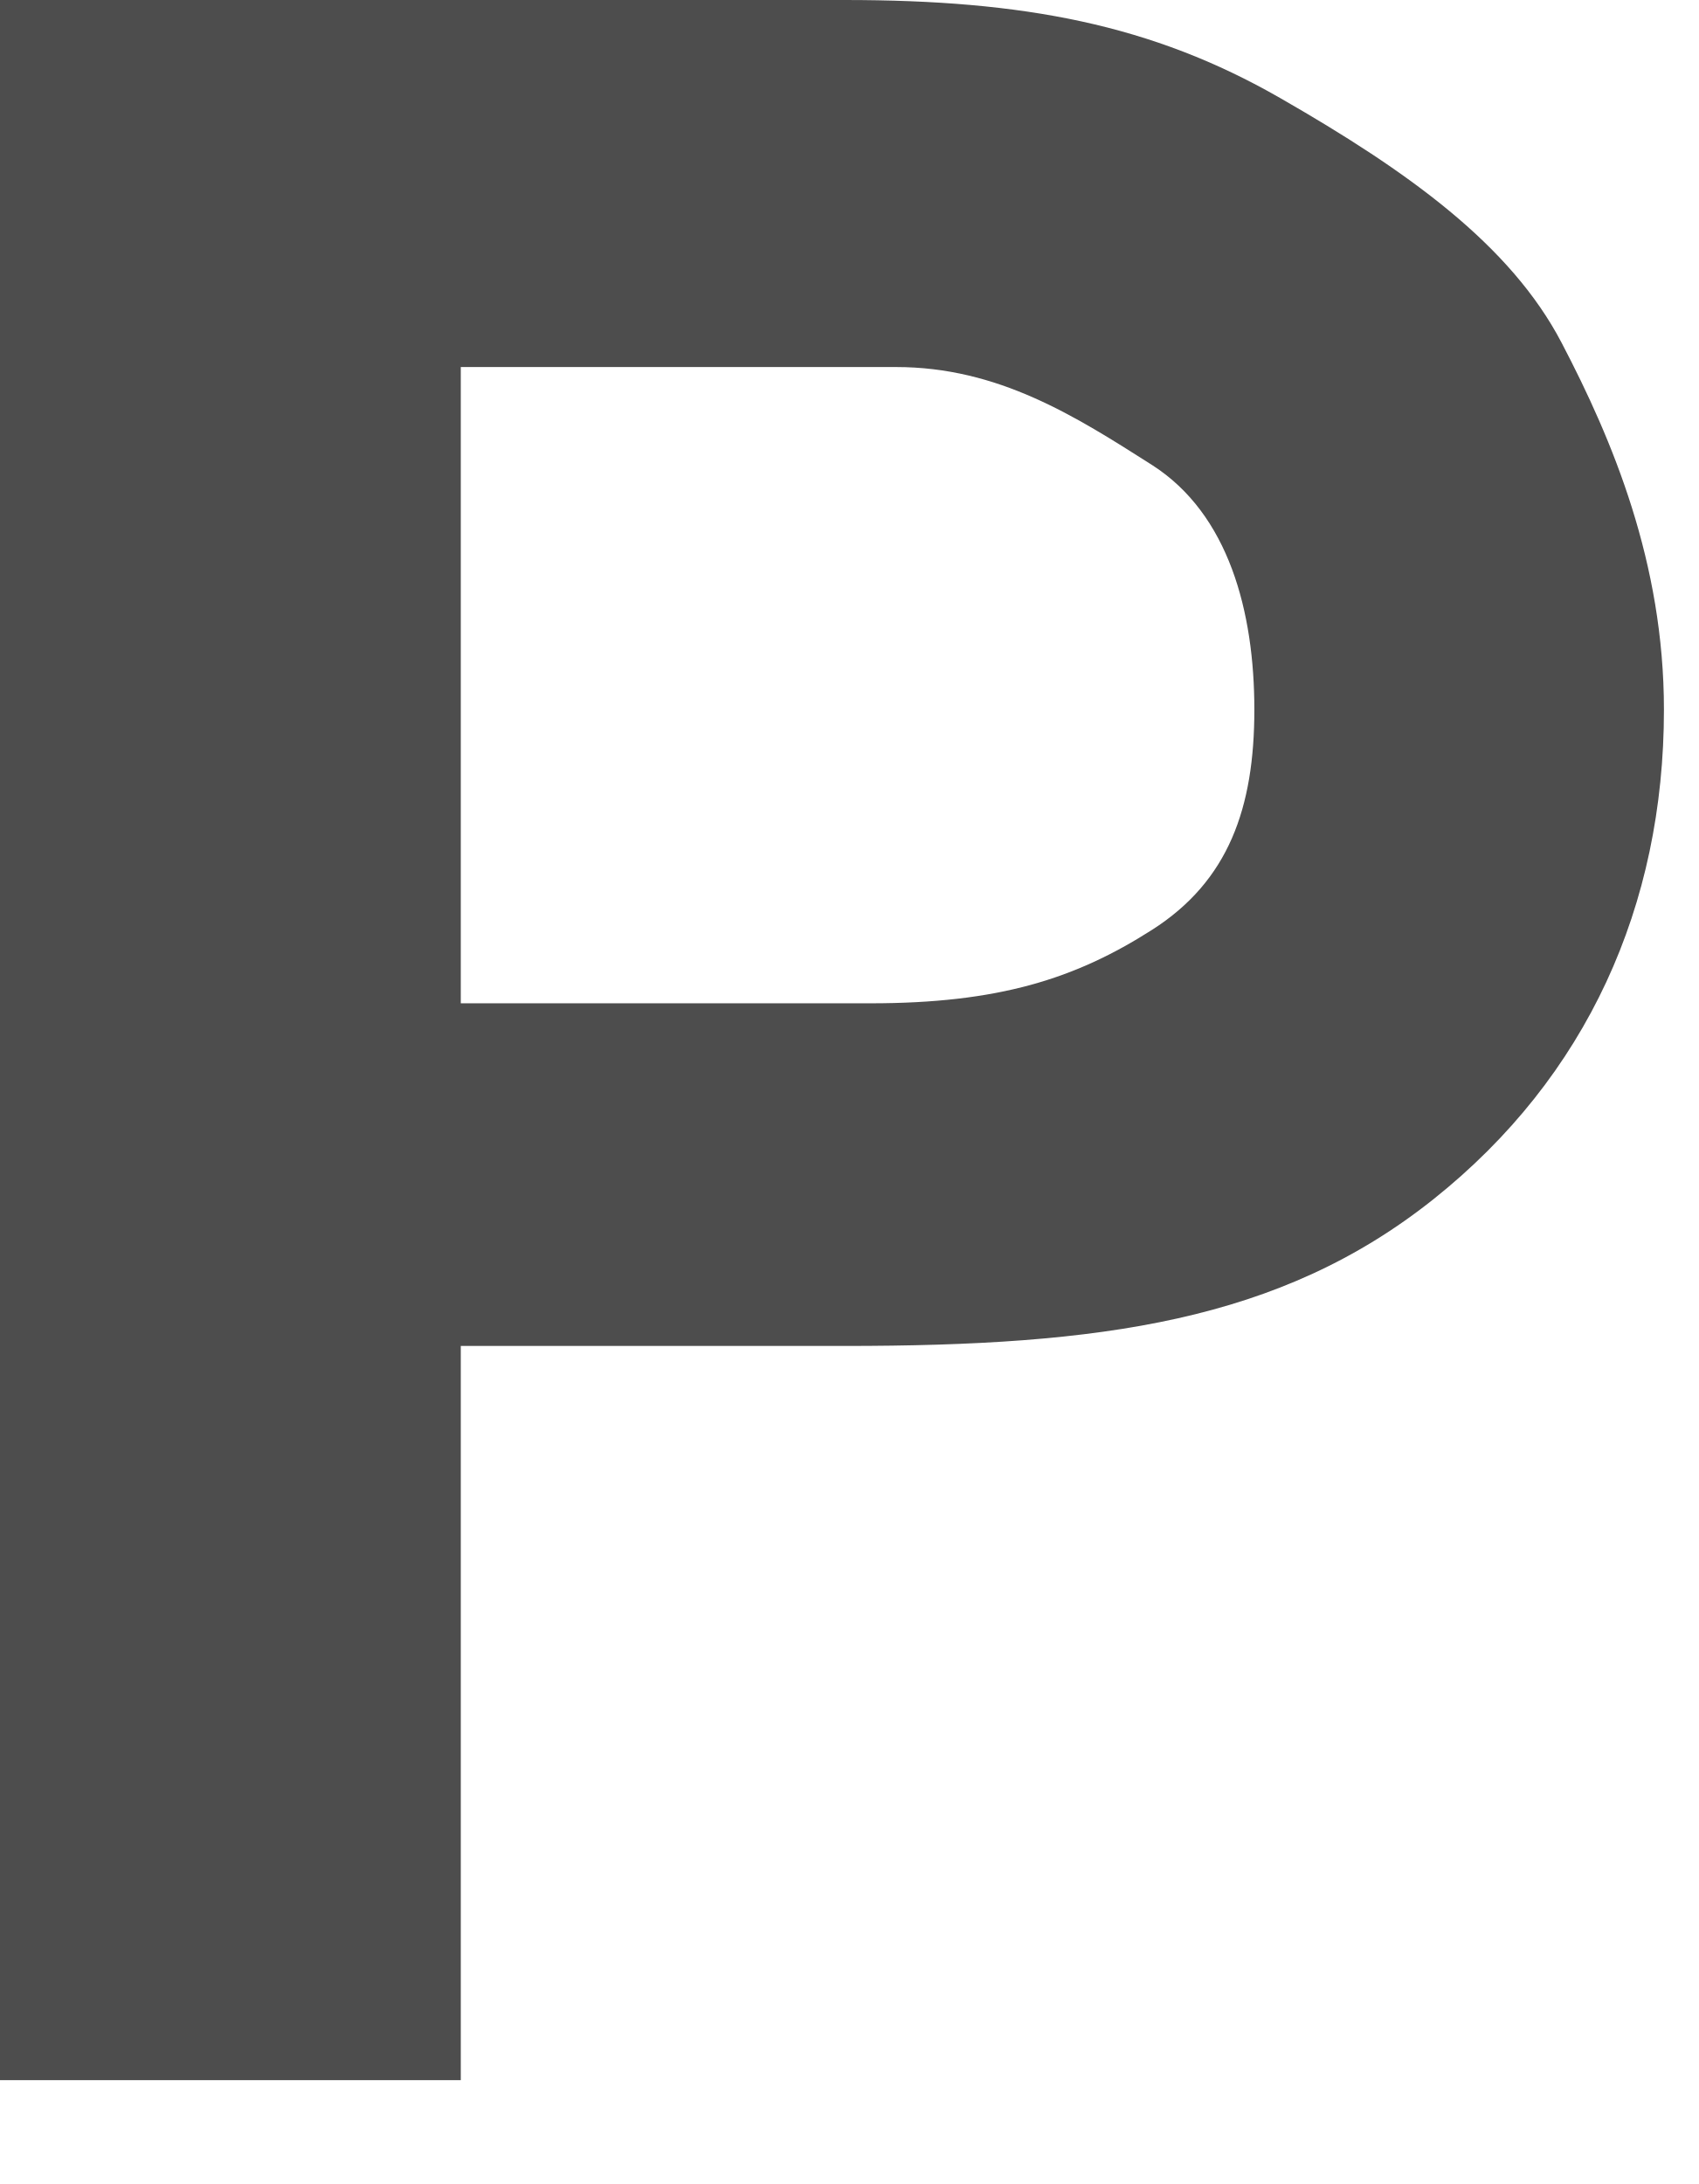
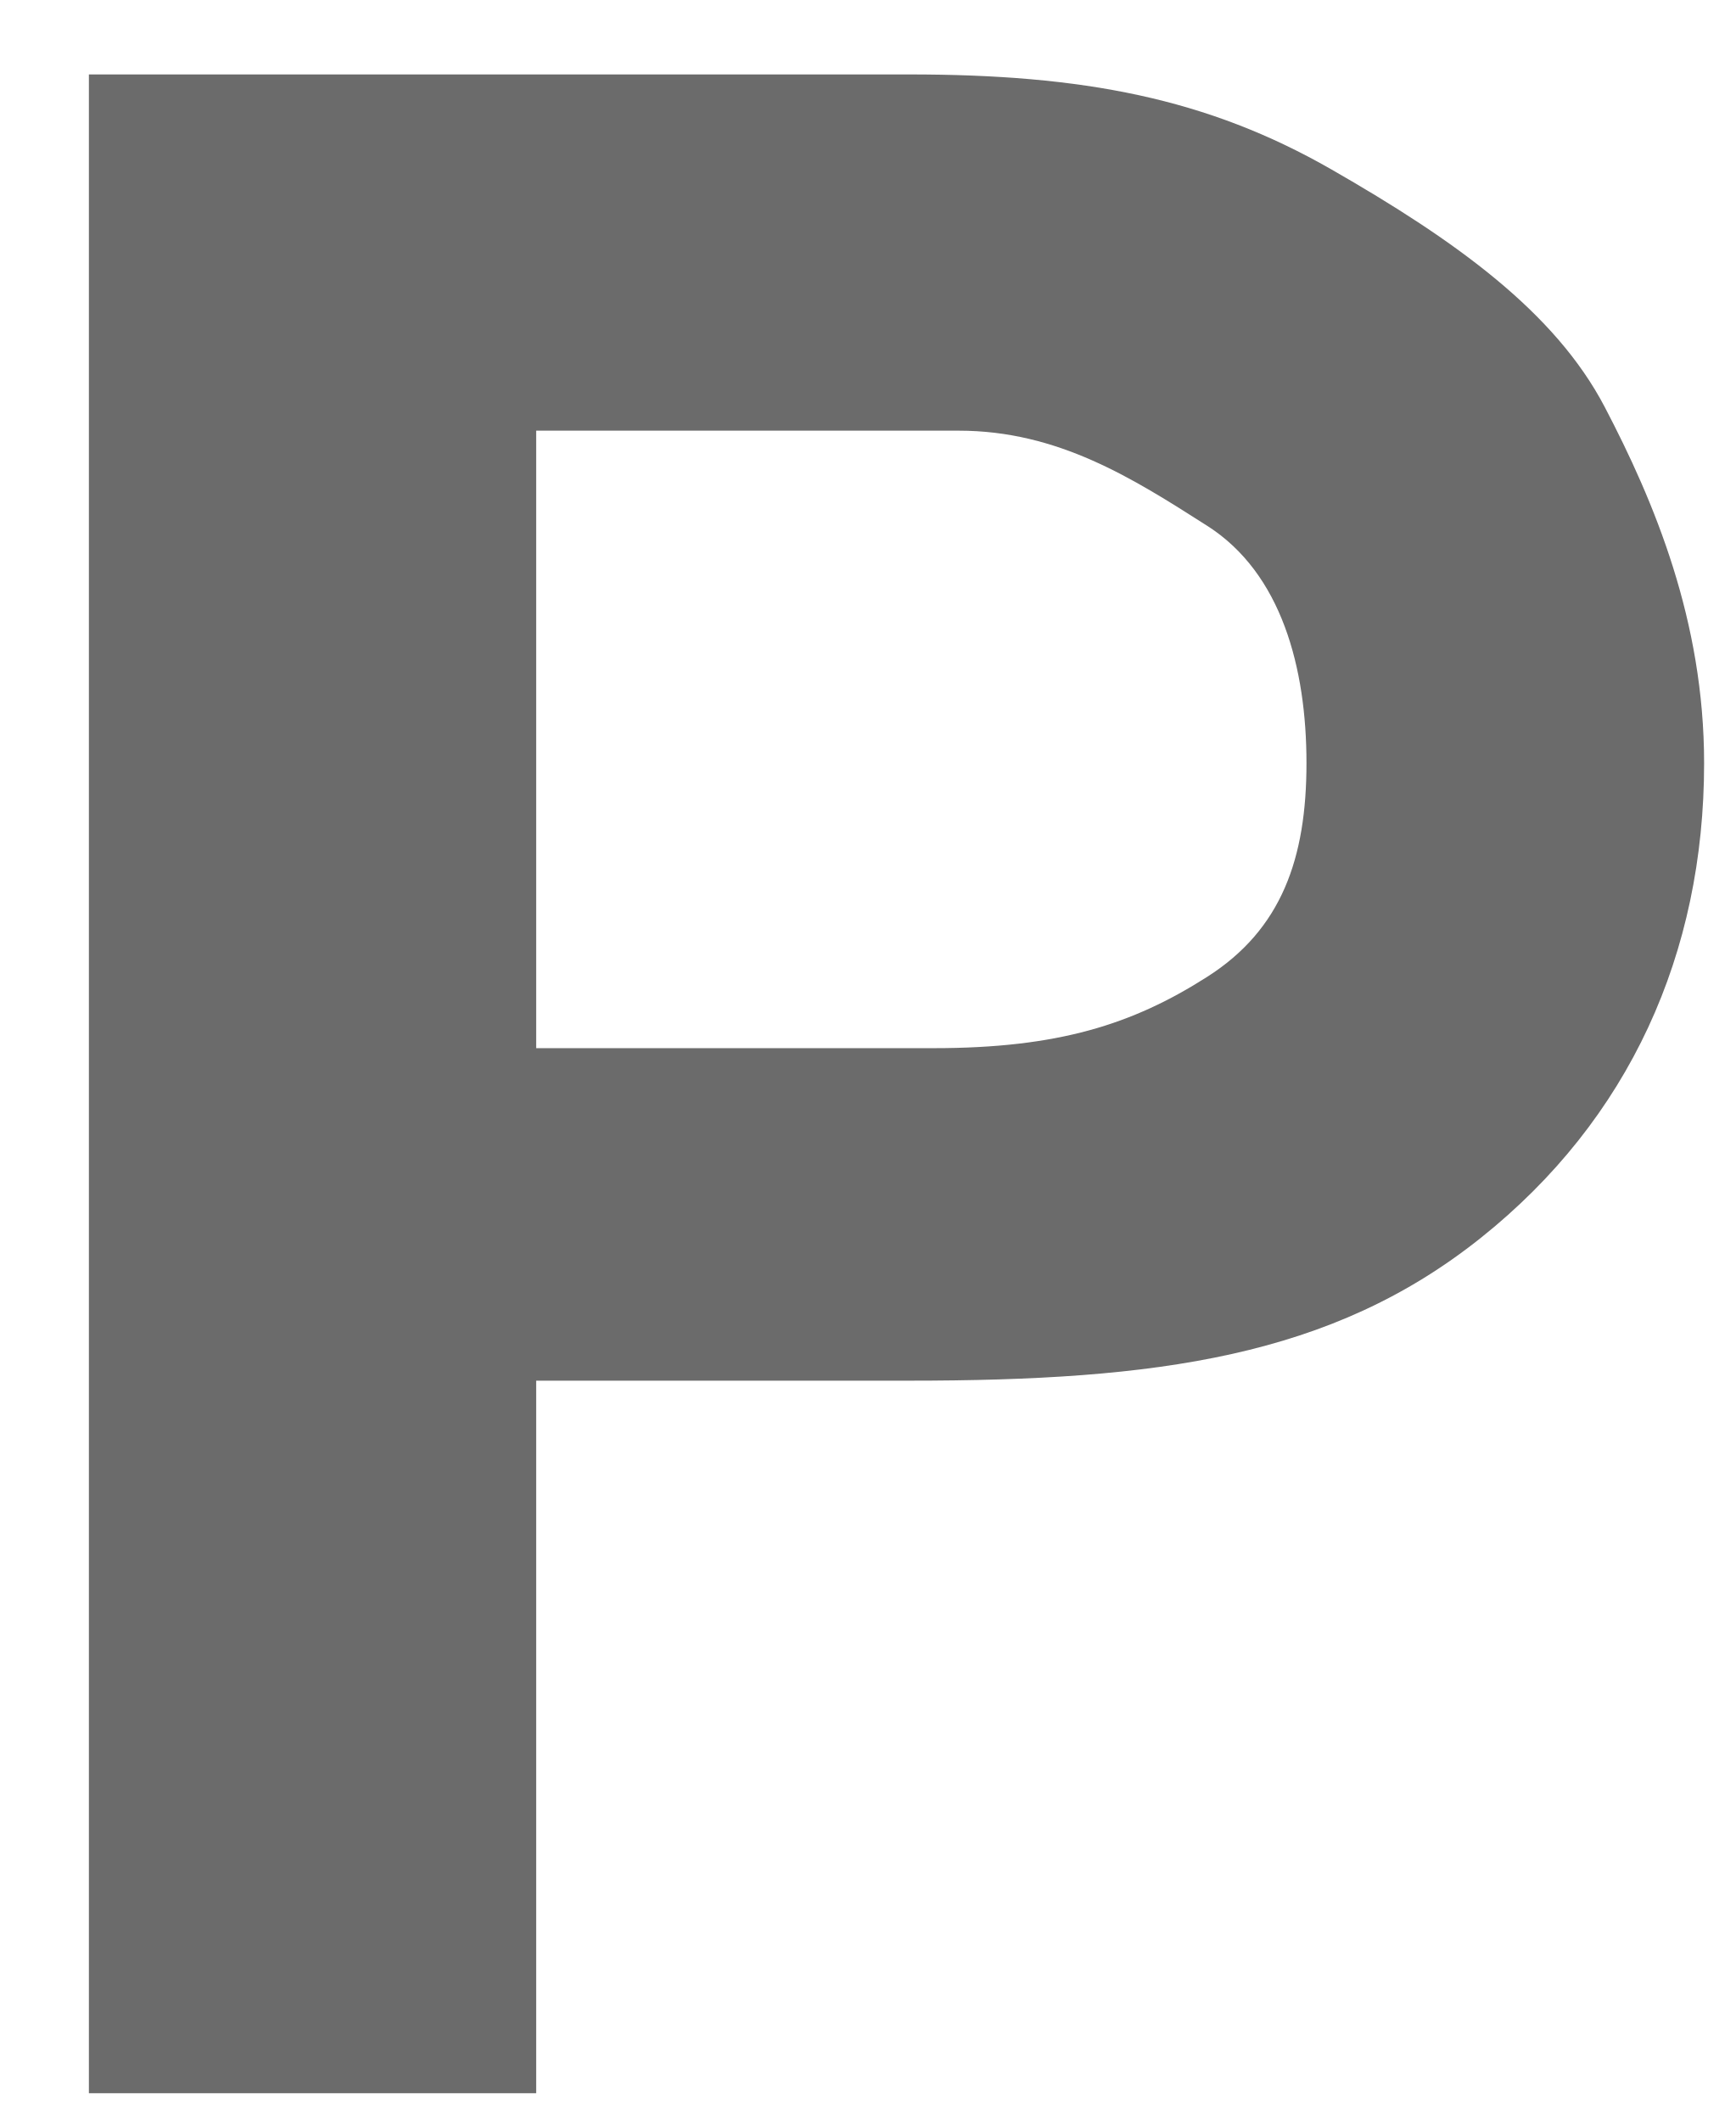
- <svg xmlns="http://www.w3.org/2000/svg" width="14" height="18" viewBox="0 0 14 18" fill="none">
-   <path d="M3.798 11.093V17.144H0V0H6.963C8.44 0 9.495 0.202 10.55 0.807C11.605 1.412 12.449 2.017 12.871 2.824C13.293 3.63 13.715 4.639 13.715 5.849C13.715 7.463 13.082 8.874 11.816 9.883C10.55 10.891 9.073 11.093 6.963 11.093H3.798ZM3.798 8.269H7.174C8.229 8.269 8.862 8.068 9.495 7.664C10.128 7.261 10.339 6.656 10.339 5.849C10.339 5.042 10.128 4.236 9.495 3.832C8.862 3.429 8.229 3.025 7.385 3.025H3.798V8.269Z" fill="#4D4D4D" />
+ <svg xmlns="http://www.w3.org/2000/svg" width="18" height="22" viewBox="0 0 18 22" fill="none">
+   <path d="M5.561 14.321V21.712H0.922V0.772H9.427C11.231 0.772 12.519 1.018 13.808 1.757C15.097 2.496 16.127 3.235 16.643 4.221C17.158 5.206 17.674 6.438 17.674 7.916C17.674 9.887 16.901 11.611 15.354 12.843C13.808 14.075 12.004 14.321 9.427 14.321H5.561ZM5.561 10.872H9.684C10.973 10.872 11.746 10.626 12.519 10.133C13.293 9.641 13.55 8.902 13.55 7.916C13.55 6.931 13.293 5.945 12.519 5.453C11.746 4.96 10.973 4.467 9.942 4.467H5.561V10.872Z" fill="#6B6B6B" />
</svg>
